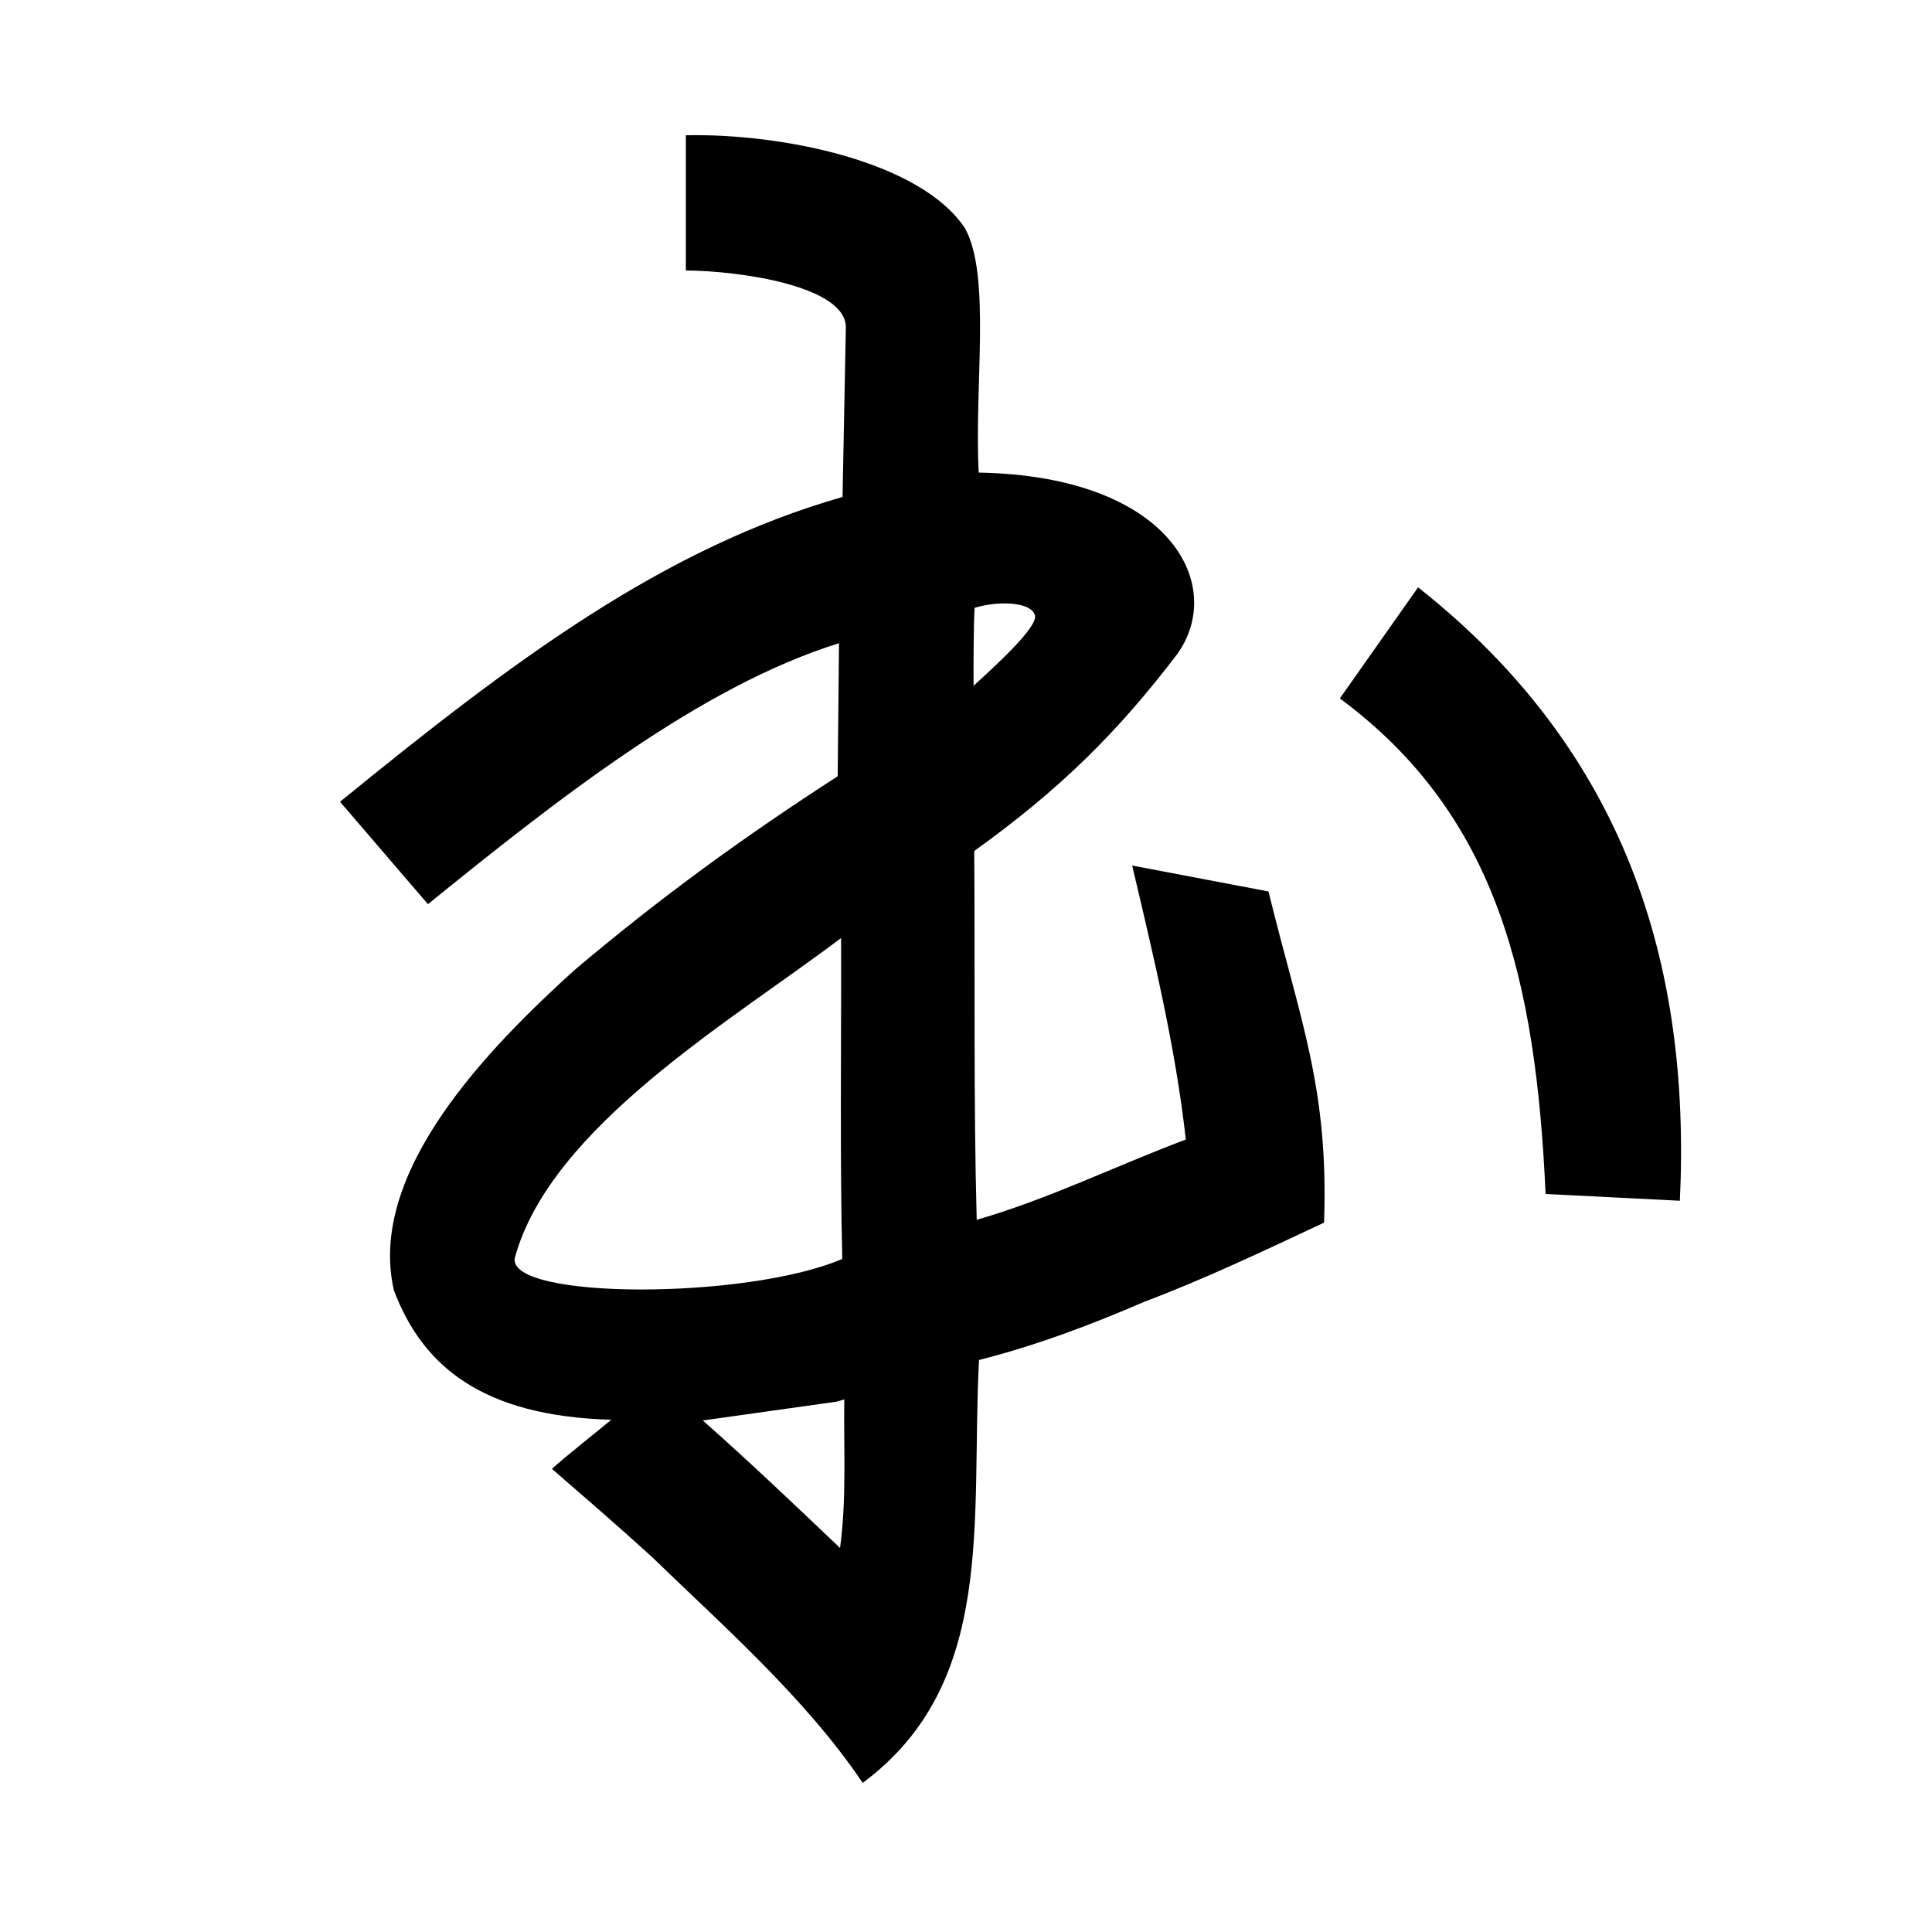
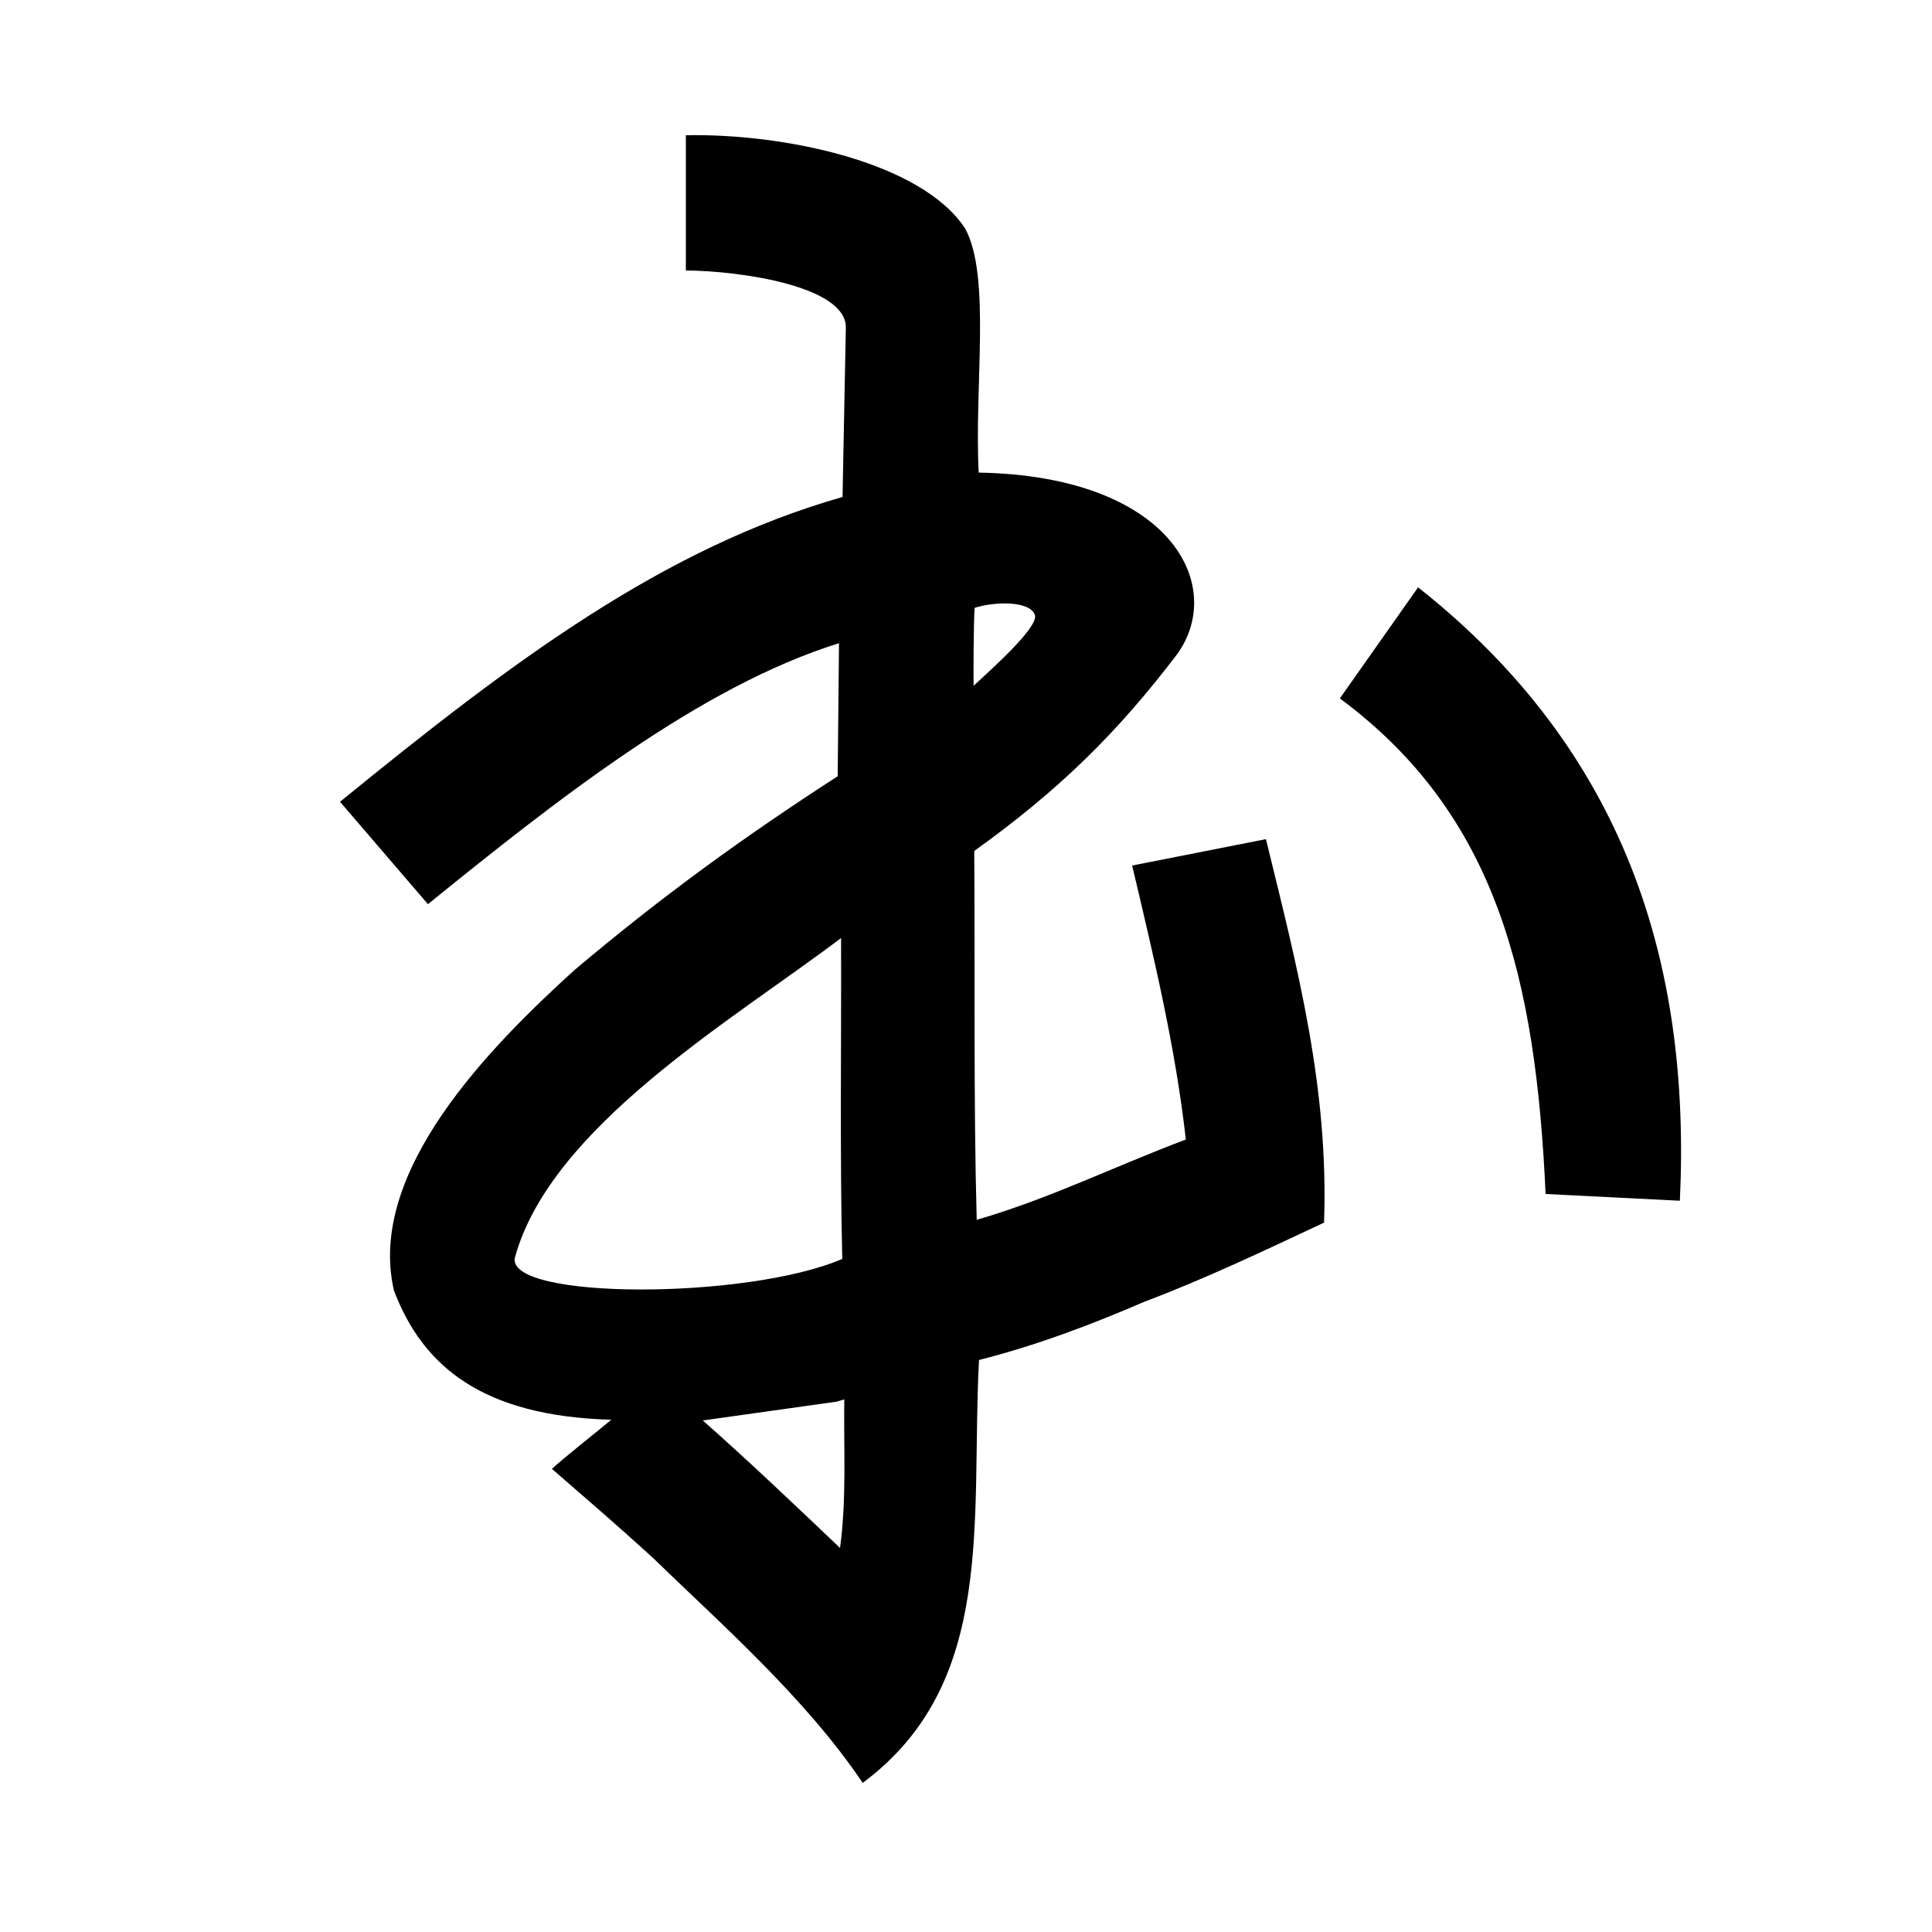
- <svg xmlns="http://www.w3.org/2000/svg" id="svg6" height="200" width="200" viewBox="0 0 200 200" version="1.1">
+ <svg xmlns="http://www.w3.org/2000/svg" version="1.1" viewBox="0 0 200 200" width="200" height="200" id="svg6">
  <defs id="defs10" />
-   <g id="g4" fill="black">
-     <path d="m 99.919,23.666 c 2.689,4.982 0.926,16.246 1.396,25.256 19.958,0.359 25.647,11.74 20.529,18.818 -6.163,8.09 -12.152,14.014 -20.991,20.35 0.09,12.257 -0.082,25.931 0.256,38.184 7.432,-2.146 14.414,-5.59 21.647,-8.311 C 121.686,108.378 119.413,98.973 117.2,89.6 l 14.113,2.683 c 3.3,13.478 6.241,20.307 5.754,34.283 -6.104,2.862 -12.398,5.857 -18.585,8.183 -5.574,2.409 -11.243,4.543 -17.135,6.037 -0.864,16.583 1.874,33.442 -12.04,43.778 -5.963,-8.865 -14.878,-16.638 -21.761,-23.338 -4.065,-3.694 -6.266,-5.566 -10.41,-9.172 1.353,-1.249 5.183,-4.26 6.144,-5.081 -13.272,-0.378 -19.503,-5.472 -22.501,-13.388 -2.844,-12.325 9.983,-25.258 18.674,-33.15 9.192,-7.758 17.612,-13.833 27.264,-20.079 0.056,-5.198 0.081,-8.573 0.137,-13.771 C 72.538,71.039 57.729,82.722 44.3,93.6 L 35.2,83 C 53.285,68.246 68.716,56.739 87.219,51.446 l 0.343,-17.519 C 87.63,29.631 76.657,28.036 71,28 V 14 c 10.053,-0.202 24.386,2.736 28.919,9.666 z M 86.6,145.1 c -4.615,0.649 -9.231,1.297 -13.846,1.946 4.845,4.281 9.52,8.745 14.207,13.197 0.69,-5.1 0.37,-10.247 0.439,-15.377 l -0.422,0.124 z M 53.292,130.23 c -0.745,4.322 24.018,4.335 33.899,0.095 -0.257,-10.622 -0.085,-22.595 -0.124,-33.221 -11.178,8.471 -30.09,19.513 -33.776,33.126 z M 173.9,124.3 c -4.633,-0.233 -9.267,-0.467 -13.9,-0.7 -1.017,-22.258 -5.02,-39.243 -21.3,-51.3 l 8.1,-11.5 c 21.356,16.874 28.257,38.782 27.1,63.5 z M 100.894,62.925 c -0.116,1.619 -0.125,6.627 -0.107,8.064 2.012,-1.859 6.869,-6.197 6.329,-7.368 -0.577,-1.447 -4.176,-1.354 -6.223,-0.696 z" id="path2" />
+   <g fill="black" id="g4">
+     <path id="path2" d="m 99.919,23.666 c 2.689,4.982 0.926,16.246 1.396,25.256 19.958,0.359 25.647,11.74 20.529,18.818 -6.163,8.09 -12.152,14.014 -20.991,20.35 0.09,12.257 -0.082,25.931 0.256,38.184 7.432,-2.146 14.414,-5.59 21.647,-8.311 C 121.686,108.378 119.413,98.973 117.2,89.6 l 13.85,-2.731 c 3.3,13.478 6.504,25.721 6.016,39.697 -6.104,2.862 -12.398,5.857 -18.585,8.183 -5.574,2.409 -11.243,4.543 -17.135,6.037 -0.864,16.583 1.874,33.442 -12.04,43.778 -5.963,-8.865 -14.878,-16.638 -21.761,-23.338 -4.065,-3.694 -6.266,-5.566 -10.41,-9.172 1.353,-1.249 5.183,-4.26 6.144,-5.081 -13.272,-0.378 -19.503,-5.472 -22.501,-13.388 -2.844,-12.325 9.983,-25.258 18.674,-33.15 9.192,-7.758 17.612,-13.833 27.264,-20.079 0.056,-5.198 0.081,-8.573 0.137,-13.771 C 72.538,71.039 57.729,82.722 44.3,93.6 L 35.2,83 C 53.285,68.246 68.716,56.739 87.219,51.446 l 0.343,-17.519 C 87.63,29.631 76.657,28.036 71,28 V 14 c 10.053,-0.202 24.386,2.736 28.919,9.666 z M 86.6,145.1 c -4.615,0.649 -9.231,1.297 -13.846,1.946 4.845,4.281 9.52,8.745 14.207,13.197 0.69,-5.1 0.37,-10.247 0.439,-15.377 l -0.422,0.124 z M 53.292,130.23 c -0.745,4.322 24.018,4.335 33.899,0.095 -0.257,-10.622 -0.085,-22.595 -0.124,-33.221 -11.178,8.471 -30.09,19.513 -33.776,33.126 z M 173.9,124.3 c -4.633,-0.233 -9.267,-0.467 -13.9,-0.7 -1.017,-22.258 -5.02,-39.243 -21.3,-51.3 l 8.1,-11.5 c 21.356,16.874 28.257,38.782 27.1,63.5 z M 100.894,62.925 c -0.116,1.619 -0.125,6.627 -0.107,8.064 2.012,-1.859 6.869,-6.197 6.329,-7.368 -0.577,-1.447 -4.176,-1.354 -6.223,-0.696 z" />
  </g>
</svg>
